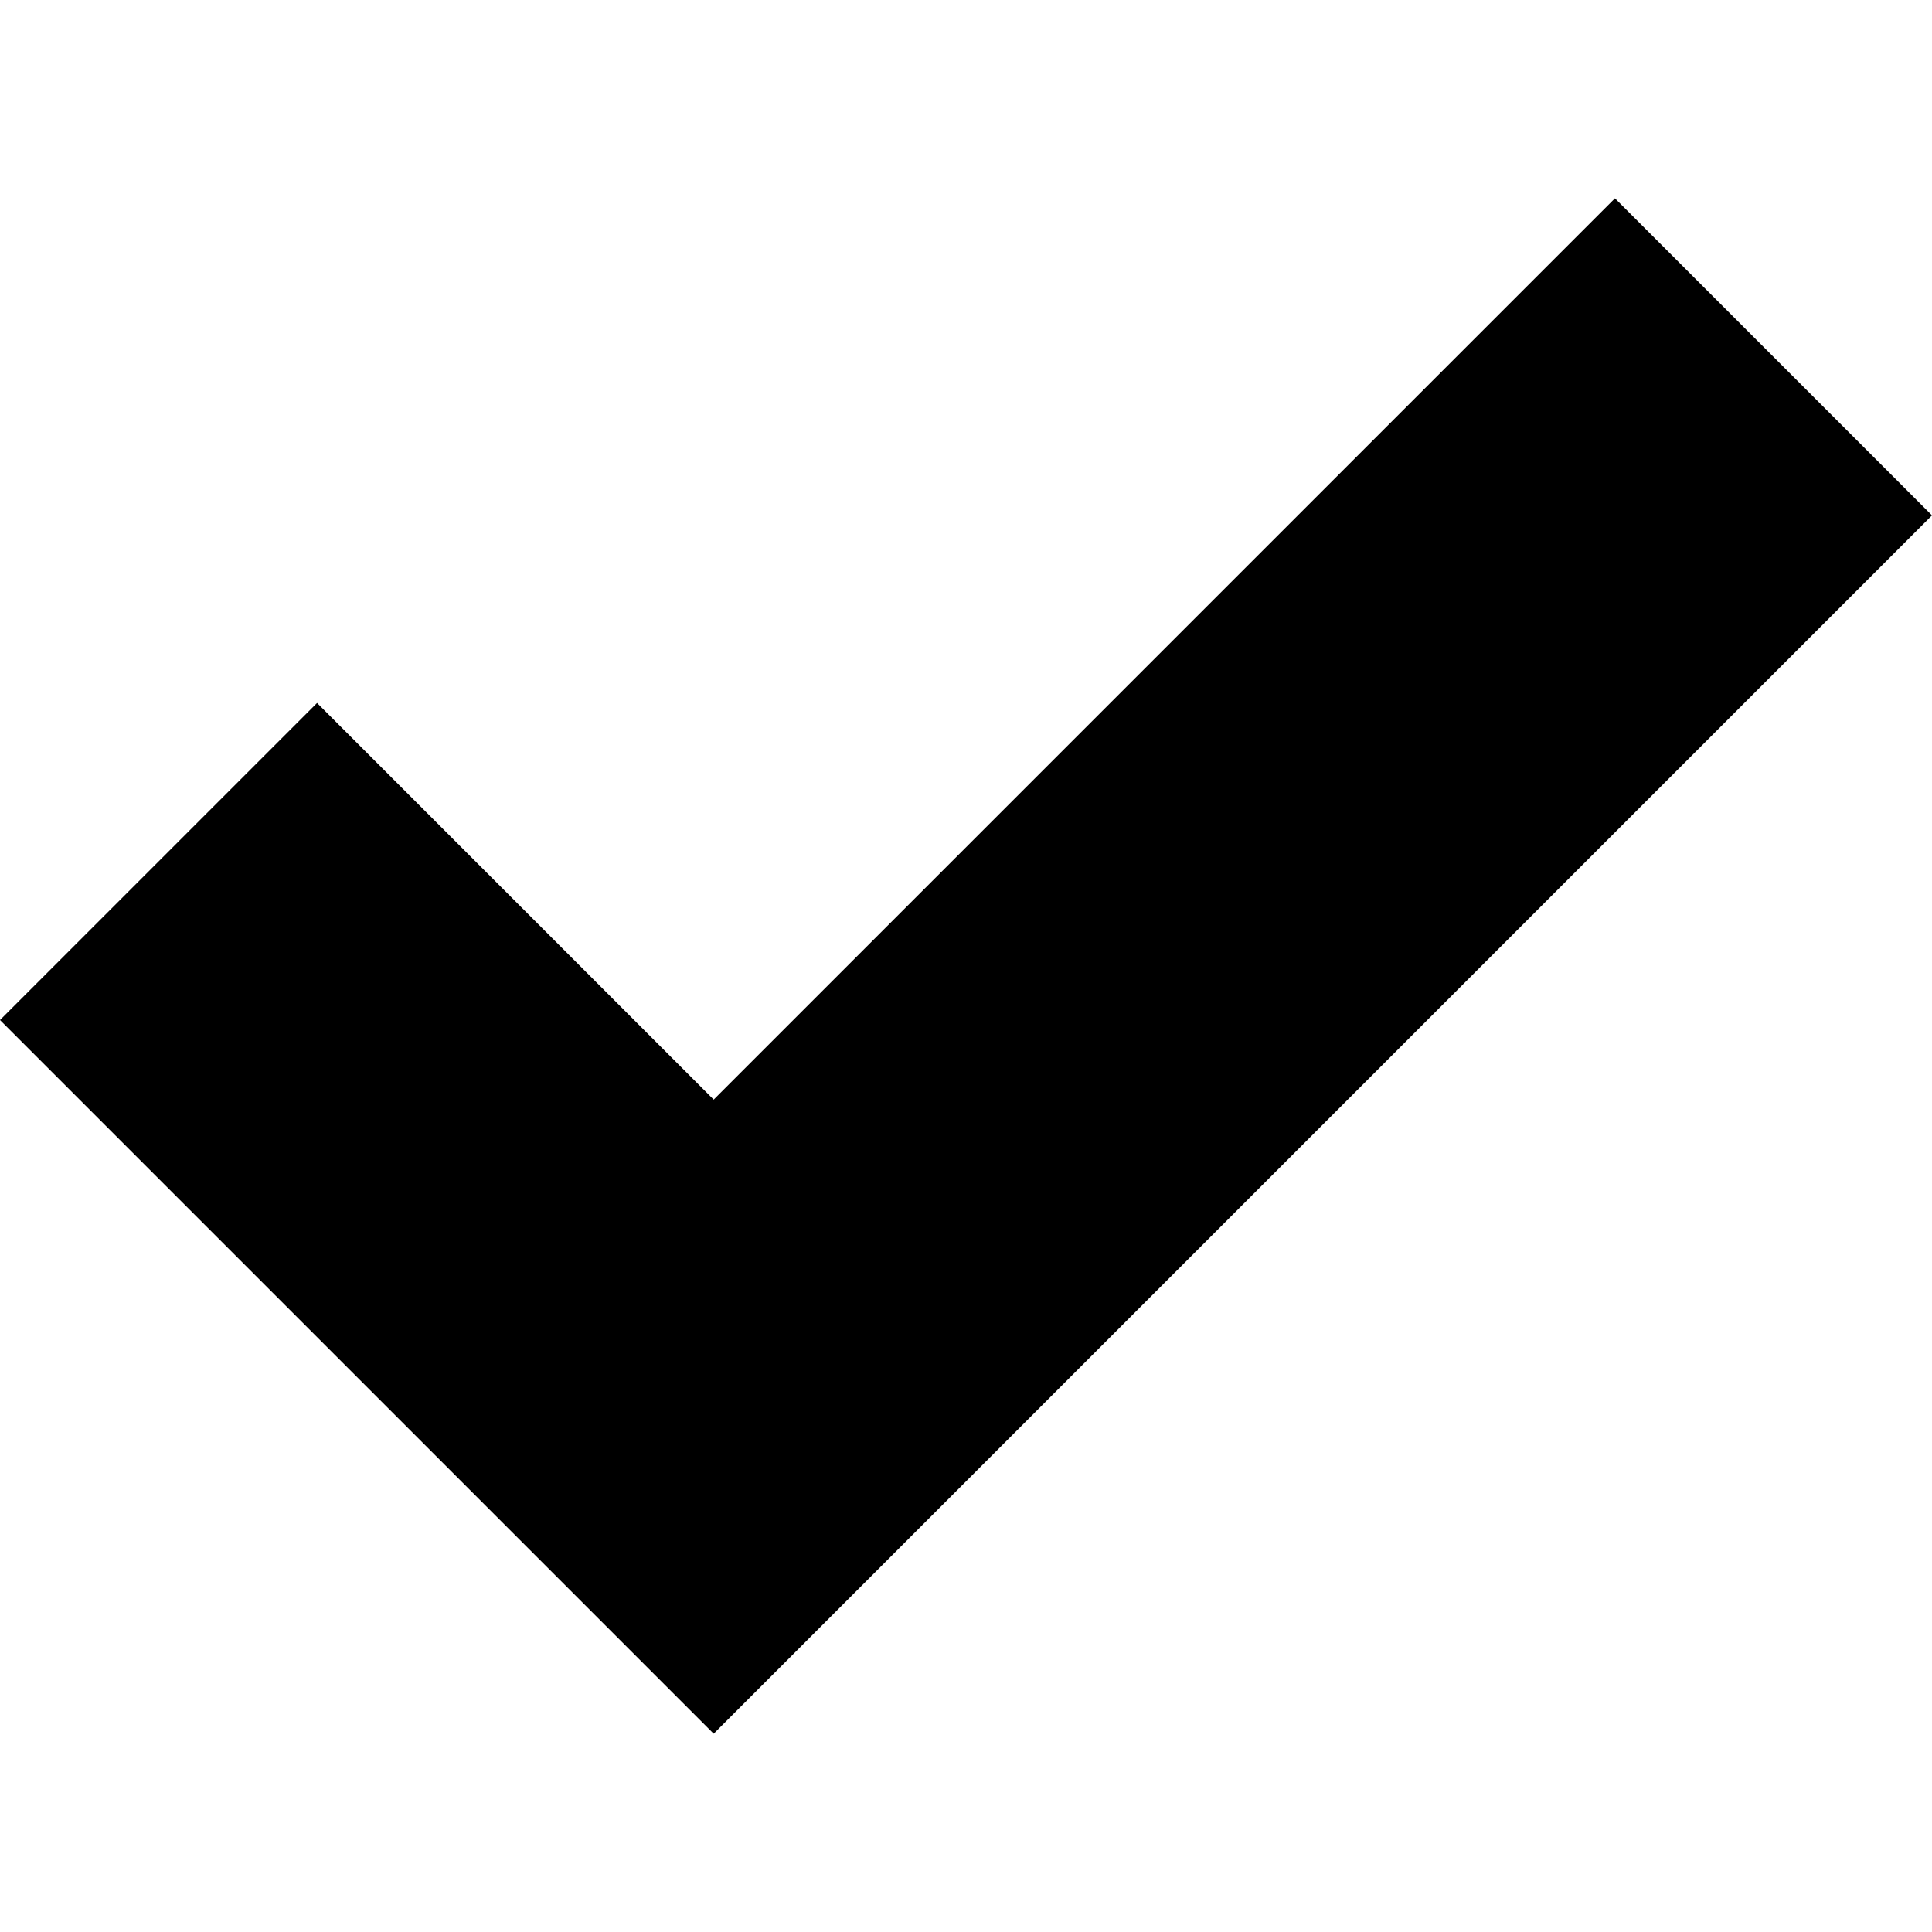
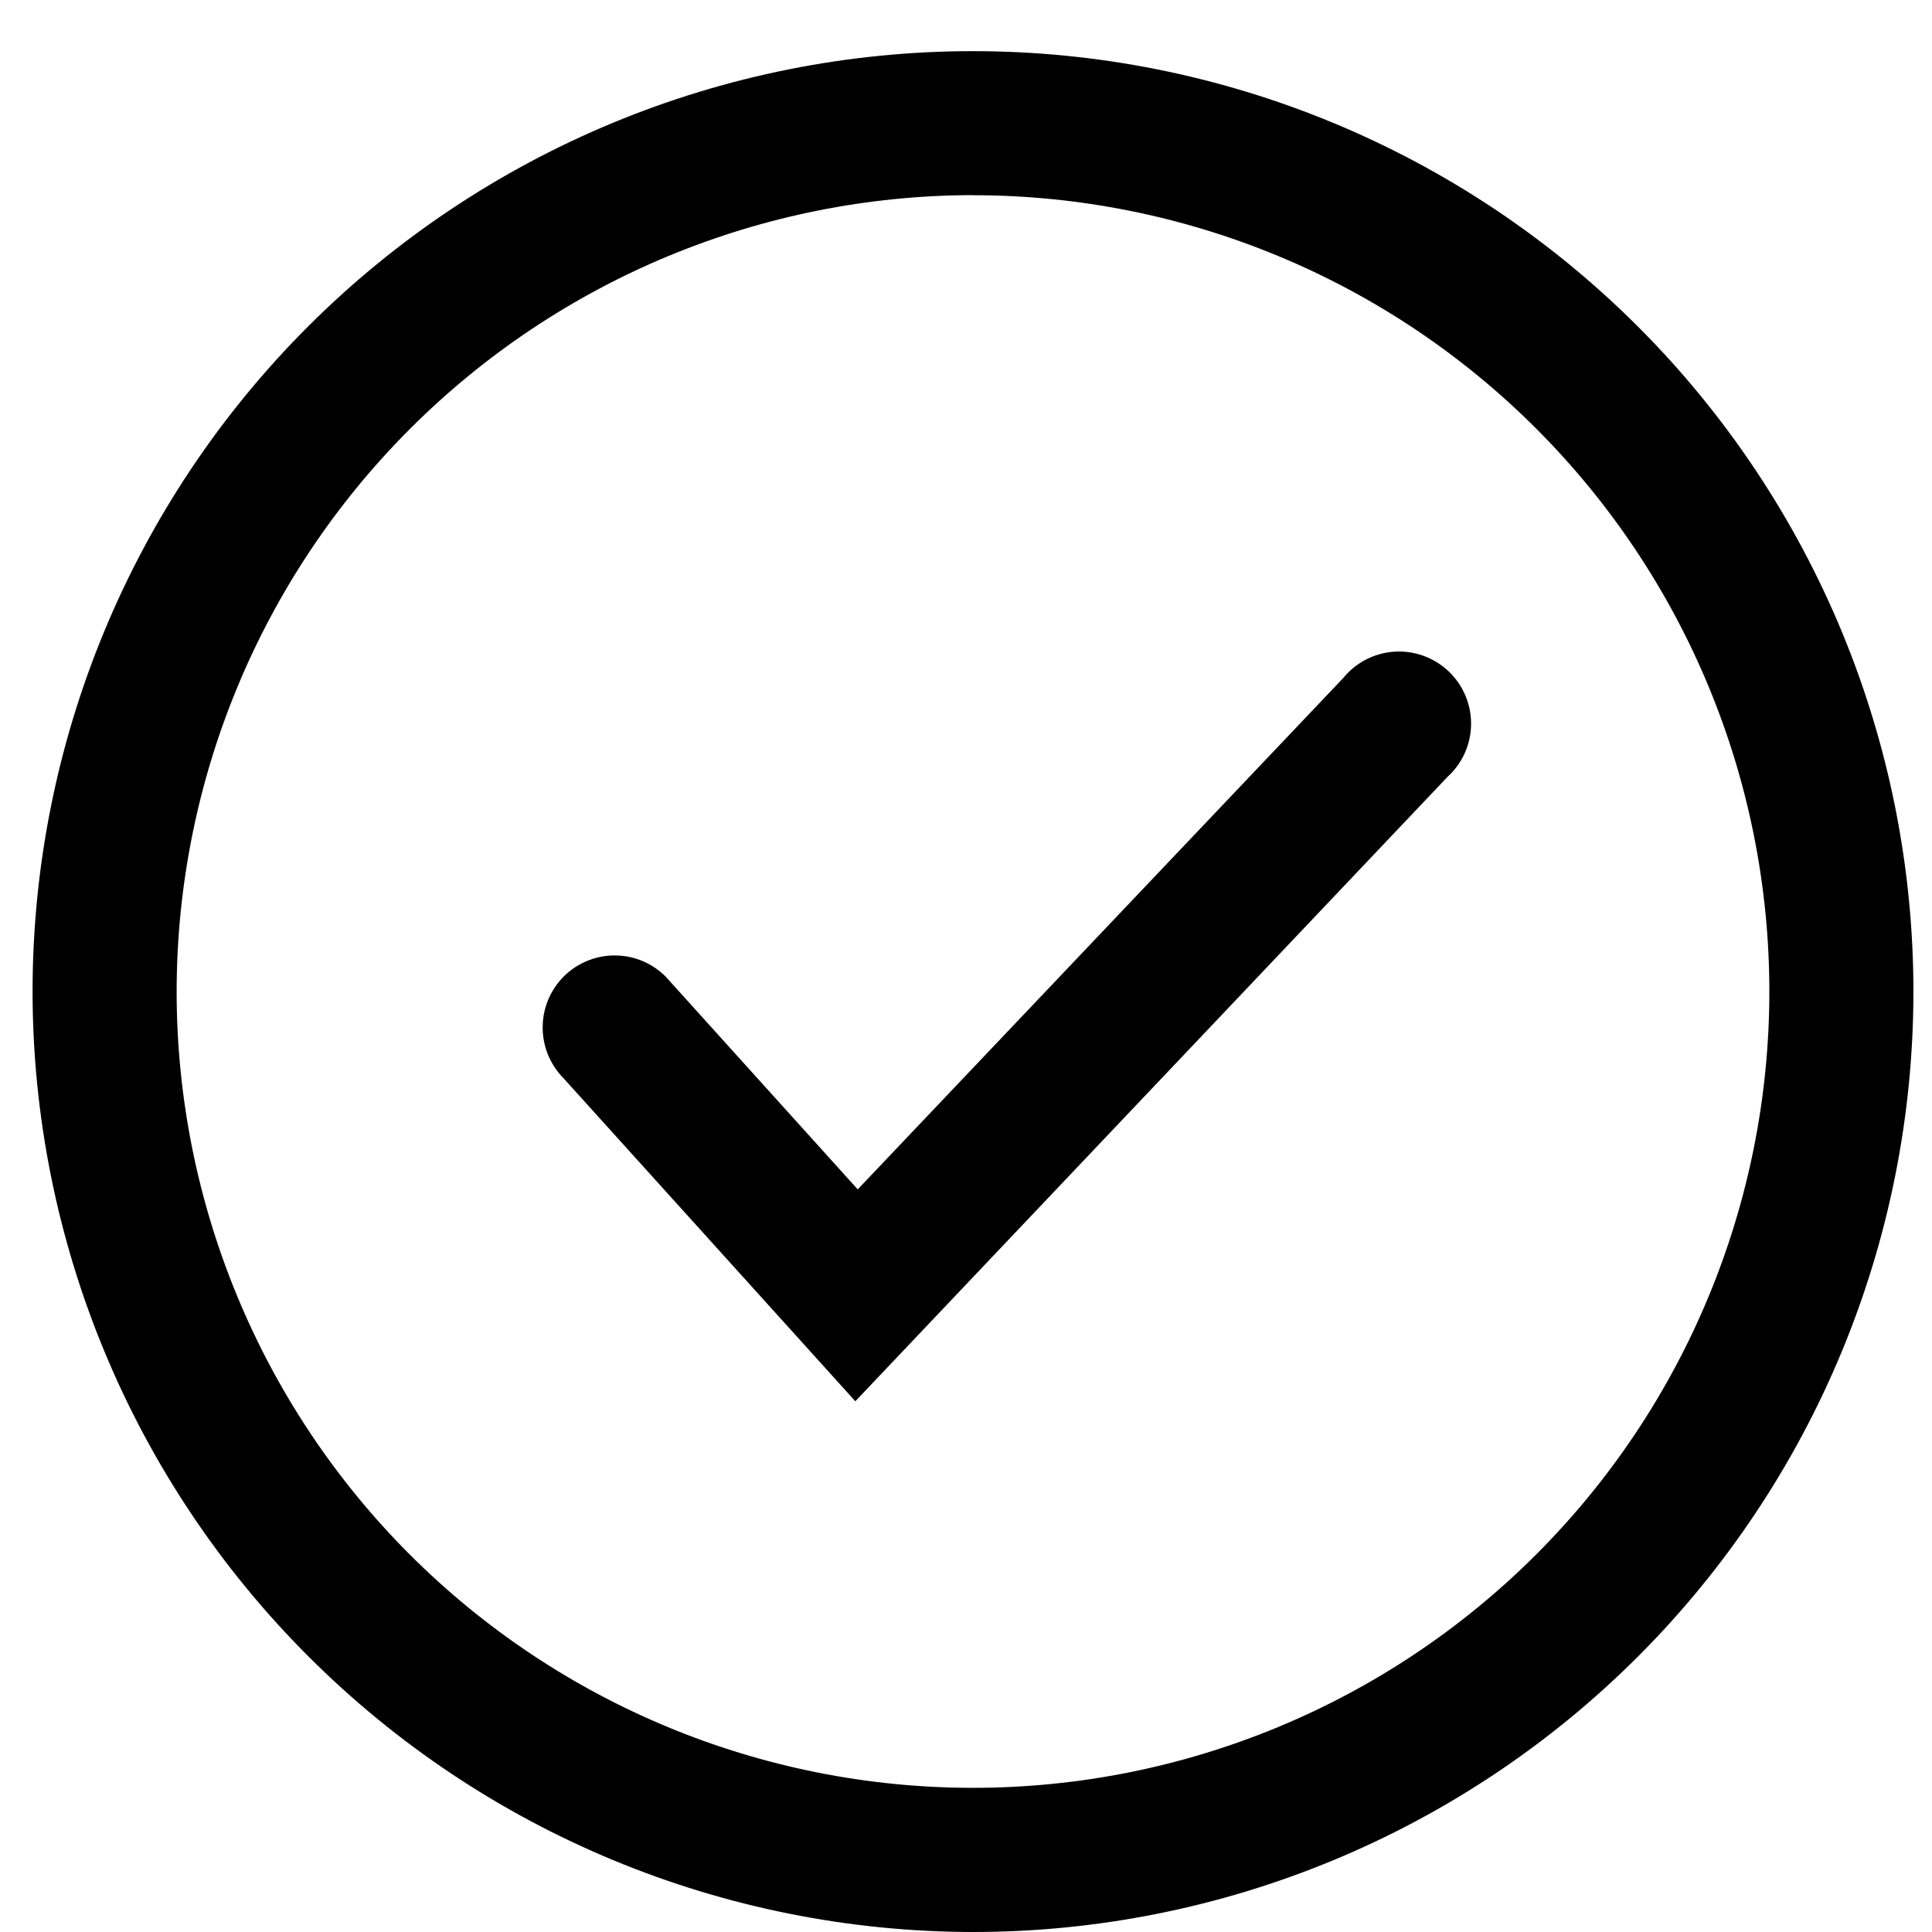
- <svg xmlns="http://www.w3.org/2000/svg" version="1.1" id="Capa_1" x="0px" y="0px" viewBox="0 0 236.988 236.988" style="enable-background:new 0 0 236.988 236.988;" xml:space="preserve">
-   <polygon points="198.098,24.326 87.543,134.881 38.891,86.229 0,125.121 87.543,212.662 236.988,63.217 " />
-   <g>
- </g>
-   <g>
- </g>
-   <g>
- </g>
-   <g>
- </g>
-   <g>
- </g>
-   <g>
- </g>
-   <g>
- </g>
-   <g>
- </g>
-   <g>
- </g>
-   <g>
- </g>
-   <g>
- </g>
-   <g>
- </g>
-   <g>
- </g>
-   <g>
- </g>
-   <g>
- </g>
+ <svg xmlns="http://www.w3.org/2000/svg" width="21" height="21" viewBox="0 0 21 21" fill="none">
+   <path d="M10.576 21C13.287 21 15.887 19.923 17.804 18.006C19.721 16.089 20.798 13.489 20.798 10.778C20.798 8.067 19.721 5.467 17.804 3.55C15.887 1.633 13.287 0.556 10.576 0.556C7.864 0.556 5.265 1.633 3.347 3.55C1.43 5.467 0.354 8.067 0.354 10.778C0.356 13.488 1.434 16.087 3.351 18.003C5.267 19.92 7.866 20.997 10.576 21ZM10.576 2.122C12.871 2.122 15.073 3.033 16.696 4.657C18.32 6.28 19.232 8.482 19.232 10.777C19.232 13.073 18.32 15.275 16.696 16.898C15.073 18.521 12.871 19.433 10.576 19.433C8.28 19.433 6.078 18.521 4.455 16.898C2.832 15.275 1.92 13.073 1.92 10.777C1.922 8.482 2.835 6.282 4.458 4.66C6.081 3.037 8.281 2.124 10.576 2.121L10.576 2.122Z" fill="black" />
+   <path d="M9.297 15.231L15.734 8.444H15.734C15.895 8.298 15.988 8.091 15.99 7.873C15.992 7.656 15.904 7.447 15.746 7.297C15.588 7.147 15.375 7.07 15.158 7.083C14.941 7.097 14.739 7.2 14.601 7.369L9.323 12.928L7.292 10.678V10.679C7.158 10.511 6.96 10.405 6.745 10.388C6.531 10.37 6.319 10.442 6.158 10.585C5.999 10.729 5.904 10.932 5.899 11.148C5.893 11.363 5.976 11.57 6.128 11.723L9.297 15.231Z" fill="black" />
</svg>
